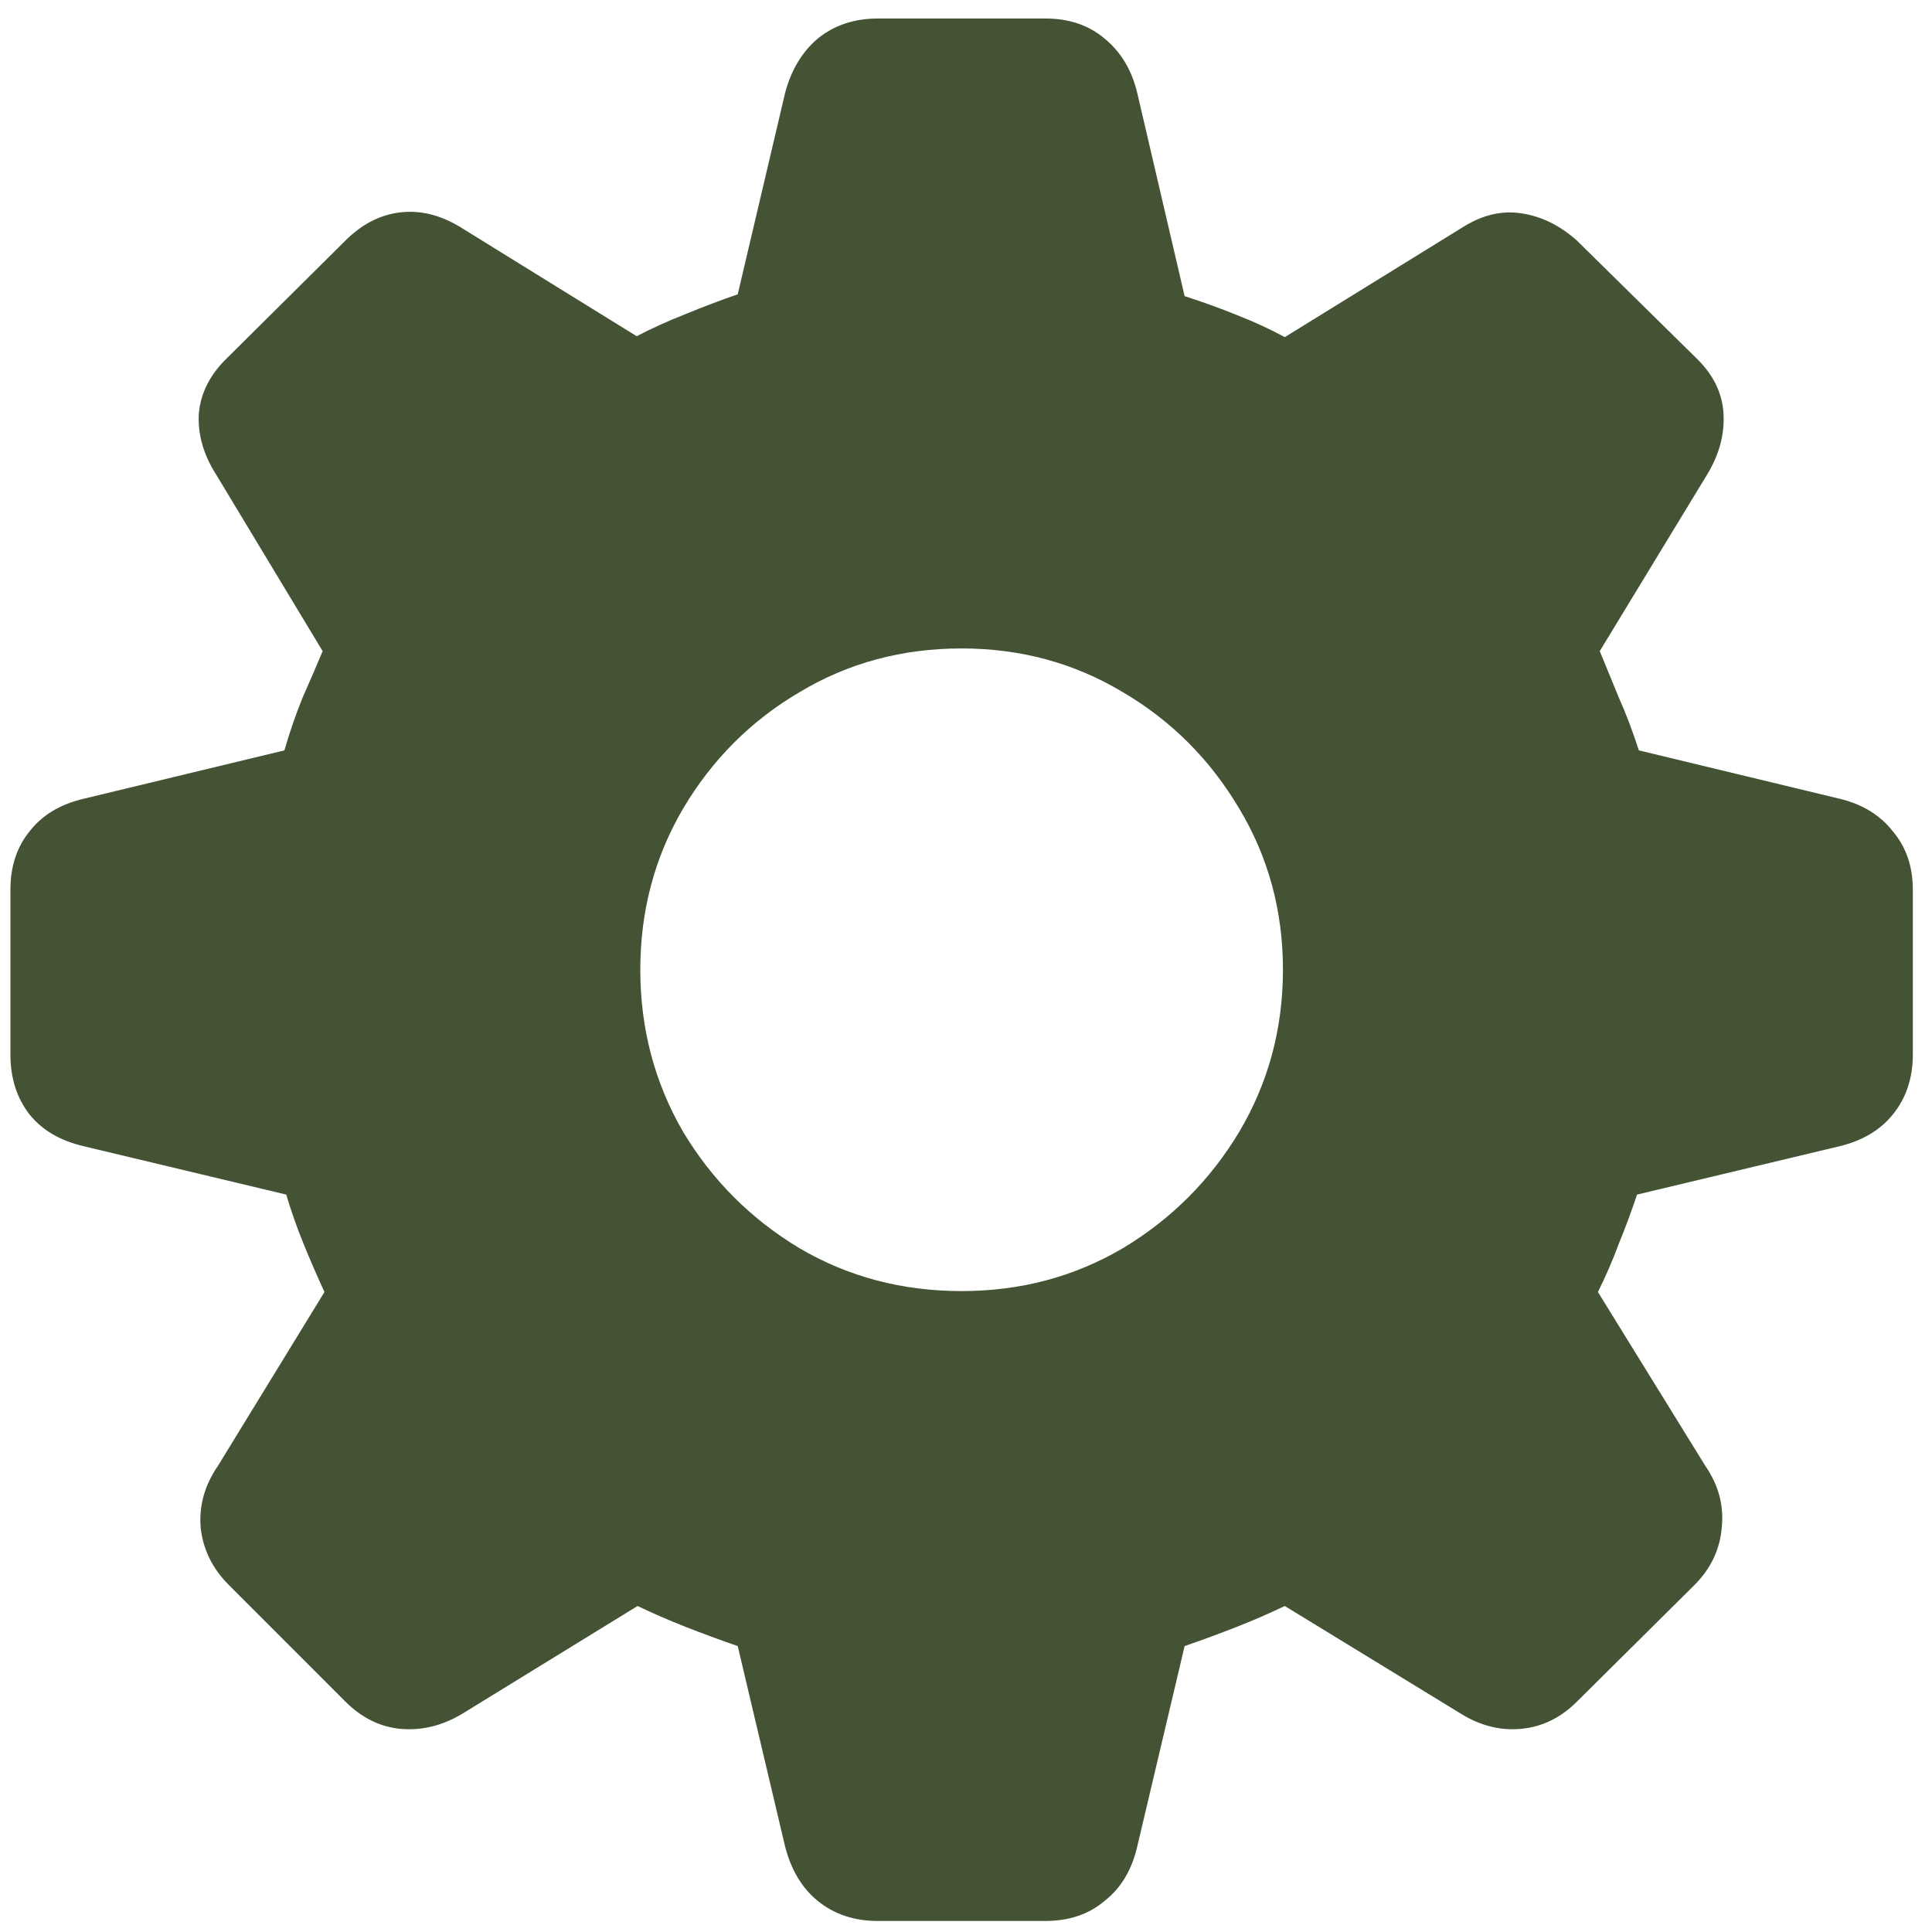
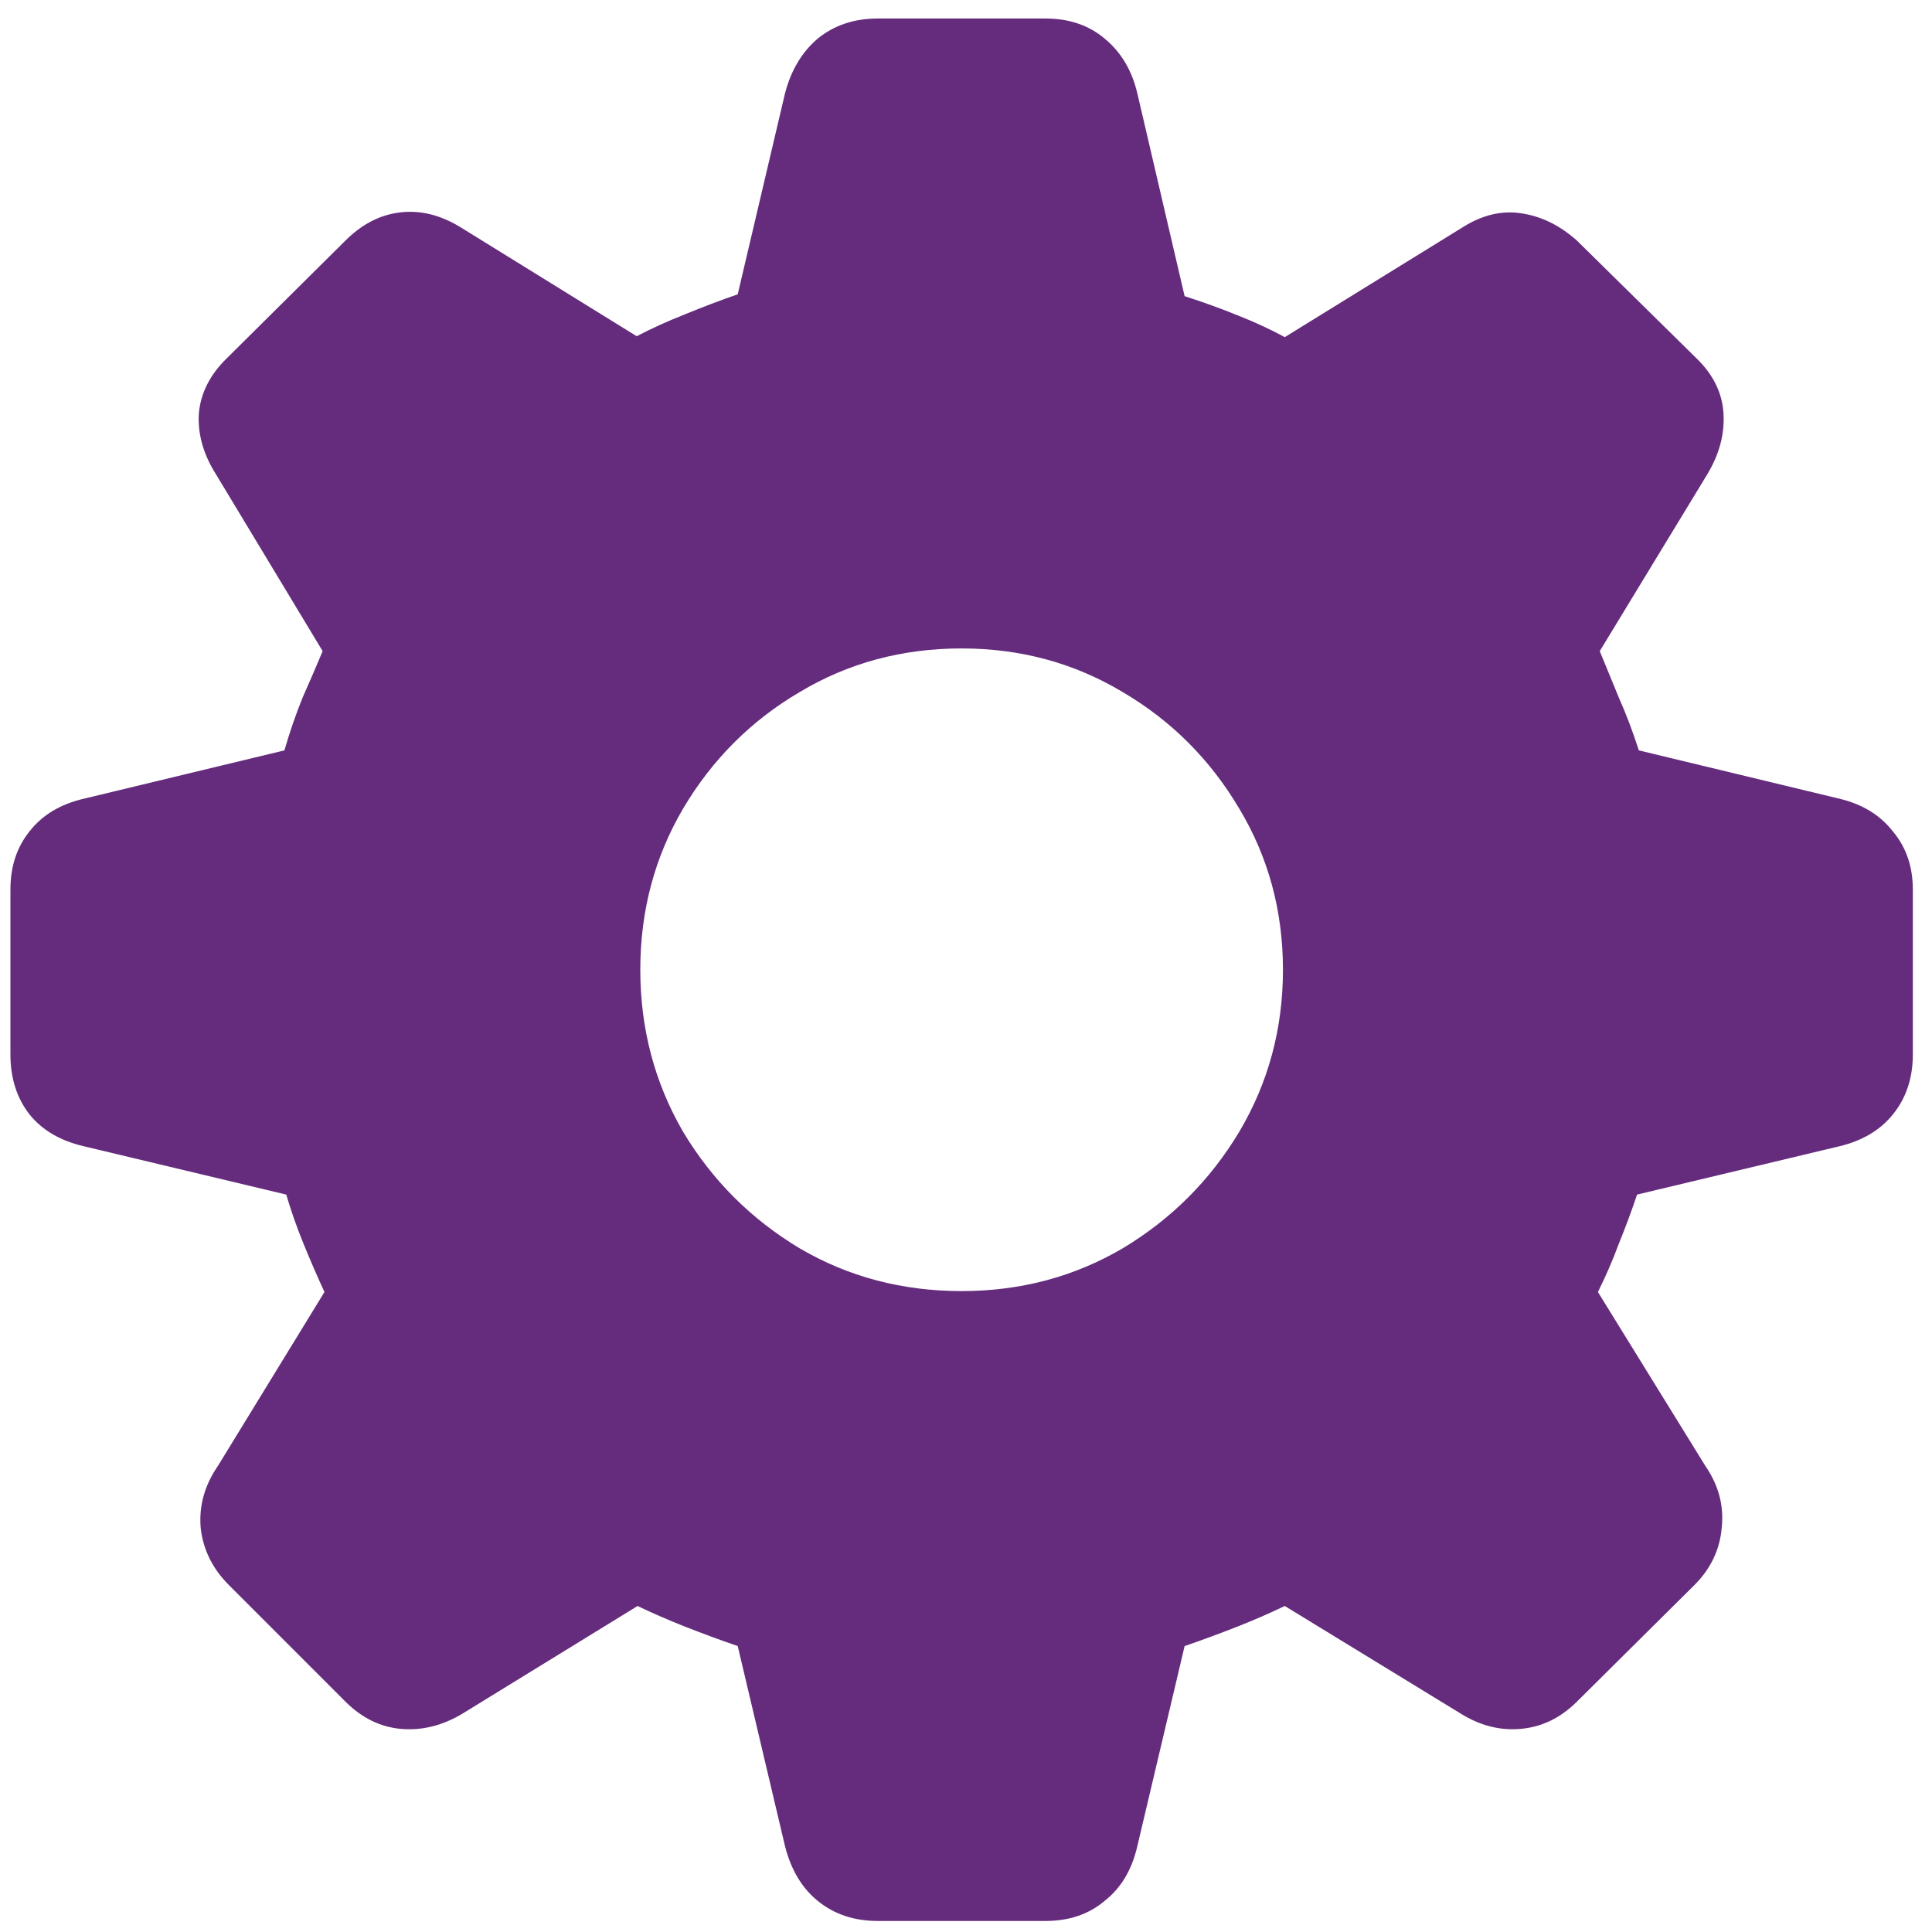
<svg xmlns="http://www.w3.org/2000/svg" width="38" height="38" viewBox="0 0 38 38" fill="none">
-   <path d="M17.267 37.783C16.801 37.783 16.408 37.652 16.085 37.389C15.775 37.138 15.56 36.78 15.441 36.315L14.51 32.376C14.164 32.257 13.823 32.131 13.489 32C13.155 31.869 12.839 31.731 12.54 31.588L9.103 33.701C8.709 33.94 8.303 34.041 7.885 34.005C7.48 33.969 7.116 33.79 6.793 33.468L4.502 31.176C4.179 30.854 3.994 30.478 3.947 30.049C3.911 29.619 4.024 29.213 4.287 28.831L6.382 25.412C6.238 25.101 6.101 24.785 5.97 24.463C5.838 24.14 5.725 23.818 5.63 23.496L1.655 22.547C1.189 22.439 0.831 22.231 0.581 21.92C0.33 21.598 0.205 21.204 0.205 20.739V17.498C0.205 17.044 0.33 16.663 0.581 16.352C0.831 16.03 1.189 15.815 1.655 15.708L5.594 14.759C5.701 14.389 5.821 14.043 5.952 13.72C6.095 13.398 6.226 13.094 6.346 12.807L4.251 9.334C4 8.94 3.887 8.54 3.911 8.134C3.947 7.729 4.132 7.365 4.466 7.042L6.793 4.733C7.116 4.41 7.474 4.225 7.868 4.178C8.261 4.13 8.655 4.225 9.049 4.464L12.523 6.613C12.821 6.457 13.137 6.314 13.471 6.183C13.818 6.04 14.164 5.908 14.51 5.789L15.441 1.832C15.56 1.379 15.775 1.021 16.085 0.758C16.408 0.496 16.801 0.364 17.267 0.364H20.561C21.027 0.364 21.415 0.496 21.725 0.758C22.047 1.021 22.262 1.379 22.369 1.832L23.3 5.825C23.671 5.944 24.017 6.07 24.339 6.201C24.673 6.332 24.983 6.475 25.27 6.631L28.779 4.464C29.161 4.225 29.543 4.136 29.925 4.196C30.319 4.255 30.683 4.434 31.017 4.733L33.362 7.042C33.697 7.365 33.876 7.729 33.899 8.134C33.923 8.54 33.816 8.94 33.577 9.334L31.465 12.807C31.584 13.094 31.709 13.398 31.84 13.72C31.984 14.043 32.115 14.389 32.234 14.759L36.173 15.708C36.627 15.815 36.979 16.03 37.23 16.352C37.492 16.663 37.623 17.044 37.623 17.498V20.739C37.623 21.204 37.492 21.598 37.23 21.92C36.979 22.231 36.627 22.439 36.173 22.547L32.199 23.496C32.091 23.818 31.972 24.14 31.84 24.463C31.721 24.785 31.584 25.101 31.429 25.412L33.541 28.831C33.804 29.213 33.911 29.619 33.864 30.049C33.828 30.478 33.649 30.854 33.327 31.176L31.017 33.468C30.695 33.79 30.325 33.969 29.907 34.005C29.501 34.041 29.107 33.94 28.725 33.701L25.27 31.588C24.971 31.731 24.655 31.869 24.321 32C23.987 32.131 23.647 32.257 23.3 32.376L22.369 36.315C22.262 36.78 22.047 37.138 21.725 37.389C21.415 37.652 21.027 37.783 20.561 37.783H17.267ZM18.914 25.394C20.072 25.394 21.128 25.113 22.083 24.552C23.038 23.979 23.802 23.215 24.375 22.26C24.948 21.294 25.234 20.231 25.234 19.074C25.234 17.916 24.948 16.86 24.375 15.905C23.802 14.938 23.038 14.174 22.083 13.613C21.128 13.04 20.072 12.754 18.914 12.754C17.744 12.754 16.682 13.04 15.727 13.613C14.772 14.174 14.008 14.938 13.435 15.905C12.875 16.86 12.594 17.916 12.594 19.074C12.594 20.231 12.875 21.294 13.435 22.26C14.008 23.215 14.772 23.979 15.727 24.552C16.682 25.113 17.744 25.394 18.914 25.394Z" fill="#435334" />
+   <path d="M17.267 37.783C16.801 37.783 16.408 37.652 16.085 37.389C15.775 37.138 15.56 36.78 15.441 36.315L14.51 32.376C14.164 32.257 13.823 32.131 13.489 32C13.155 31.869 12.839 31.731 12.54 31.588L9.103 33.701C8.709 33.94 8.303 34.041 7.885 34.005C7.48 33.969 7.116 33.79 6.793 33.468L4.502 31.176C4.179 30.854 3.994 30.478 3.947 30.049C3.911 29.619 4.024 29.213 4.287 28.831L6.382 25.412C6.238 25.101 6.101 24.785 5.97 24.463C5.838 24.14 5.725 23.818 5.63 23.496L1.655 22.547C1.189 22.439 0.831 22.231 0.581 21.92C0.33 21.598 0.205 21.204 0.205 20.739V17.498C0.205 17.044 0.33 16.663 0.581 16.352C0.831 16.03 1.189 15.815 1.655 15.708L5.594 14.759C5.701 14.389 5.821 14.043 5.952 13.72C6.095 13.398 6.226 13.094 6.346 12.807L4.251 9.334C4 8.94 3.887 8.54 3.911 8.134C3.947 7.729 4.132 7.365 4.466 7.042L6.793 4.733C7.116 4.41 7.474 4.225 7.868 4.178C8.261 4.13 8.655 4.225 9.049 4.464L12.523 6.613C12.821 6.457 13.137 6.314 13.471 6.183C13.818 6.04 14.164 5.908 14.51 5.789L15.441 1.832C15.56 1.379 15.775 1.021 16.085 0.758C16.408 0.496 16.801 0.364 17.267 0.364H20.561C21.027 0.364 21.415 0.496 21.725 0.758C22.047 1.021 22.262 1.379 22.369 1.832L23.3 5.825C23.671 5.944 24.017 6.07 24.339 6.201C24.673 6.332 24.983 6.475 25.27 6.631L28.779 4.464C29.161 4.225 29.543 4.136 29.925 4.196C30.319 4.255 30.683 4.434 31.017 4.733L33.362 7.042C33.697 7.365 33.876 7.729 33.899 8.134C33.923 8.54 33.816 8.94 33.577 9.334L31.465 12.807C31.584 13.094 31.709 13.398 31.84 13.72C31.984 14.043 32.115 14.389 32.234 14.759L36.173 15.708C36.627 15.815 36.979 16.03 37.23 16.352C37.492 16.663 37.623 17.044 37.623 17.498V20.739C37.623 21.204 37.492 21.598 37.23 21.92C36.979 22.231 36.627 22.439 36.173 22.547L32.199 23.496C32.091 23.818 31.972 24.14 31.84 24.463C31.721 24.785 31.584 25.101 31.429 25.412L33.541 28.831C33.804 29.213 33.911 29.619 33.864 30.049C33.828 30.478 33.649 30.854 33.327 31.176L31.017 33.468C30.695 33.79 30.325 33.969 29.907 34.005C29.501 34.041 29.107 33.94 28.725 33.701L25.27 31.588C24.971 31.731 24.655 31.869 24.321 32C23.987 32.131 23.647 32.257 23.3 32.376L22.369 36.315C22.262 36.78 22.047 37.138 21.725 37.389C21.415 37.652 21.027 37.783 20.561 37.783H17.267ZM18.914 25.394C20.072 25.394 21.128 25.113 22.083 24.552C23.038 23.979 23.802 23.215 24.375 22.26C24.948 21.294 25.234 20.231 25.234 19.074C25.234 17.916 24.948 16.86 24.375 15.905C23.802 14.938 23.038 14.174 22.083 13.613C21.128 13.04 20.072 12.754 18.914 12.754C17.744 12.754 16.682 13.04 15.727 13.613C14.772 14.174 14.008 14.938 13.435 15.905C12.875 16.86 12.594 17.916 12.594 19.074C12.594 20.231 12.875 21.294 13.435 22.26C14.008 23.215 14.772 23.979 15.727 24.552C16.682 25.113 17.744 25.394 18.914 25.394Z" fill="#652C7D" />
</svg>
